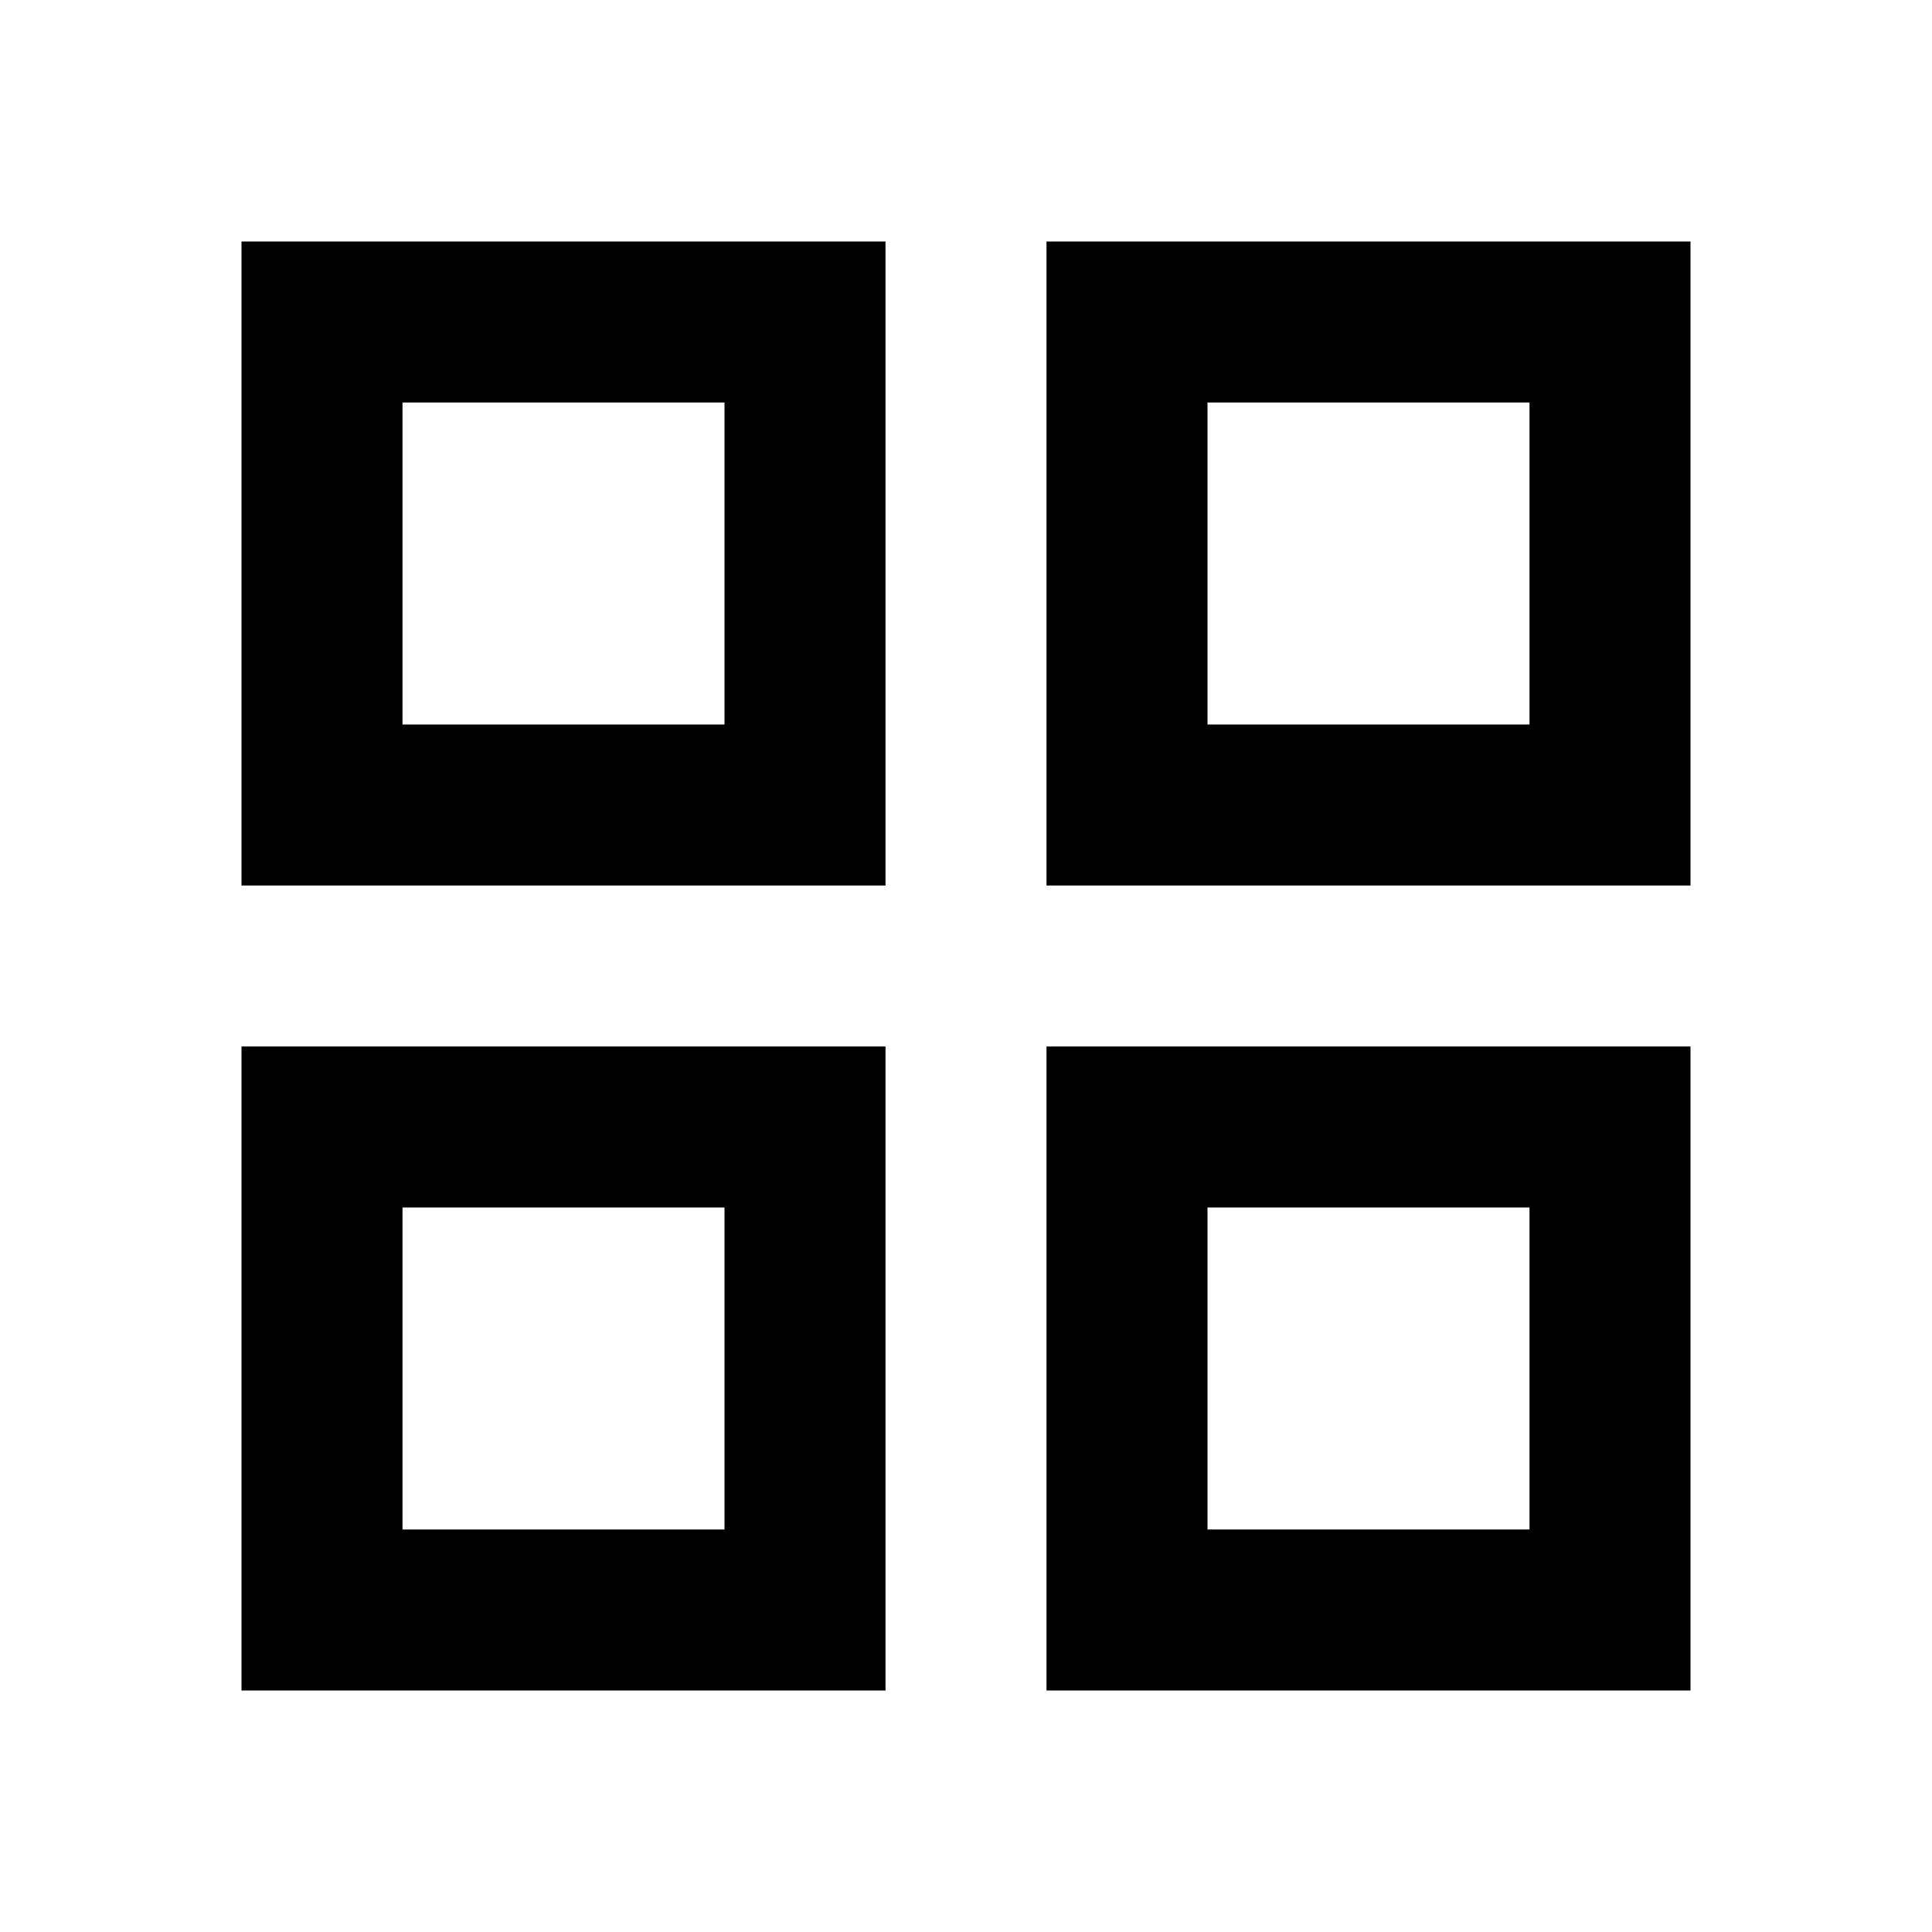
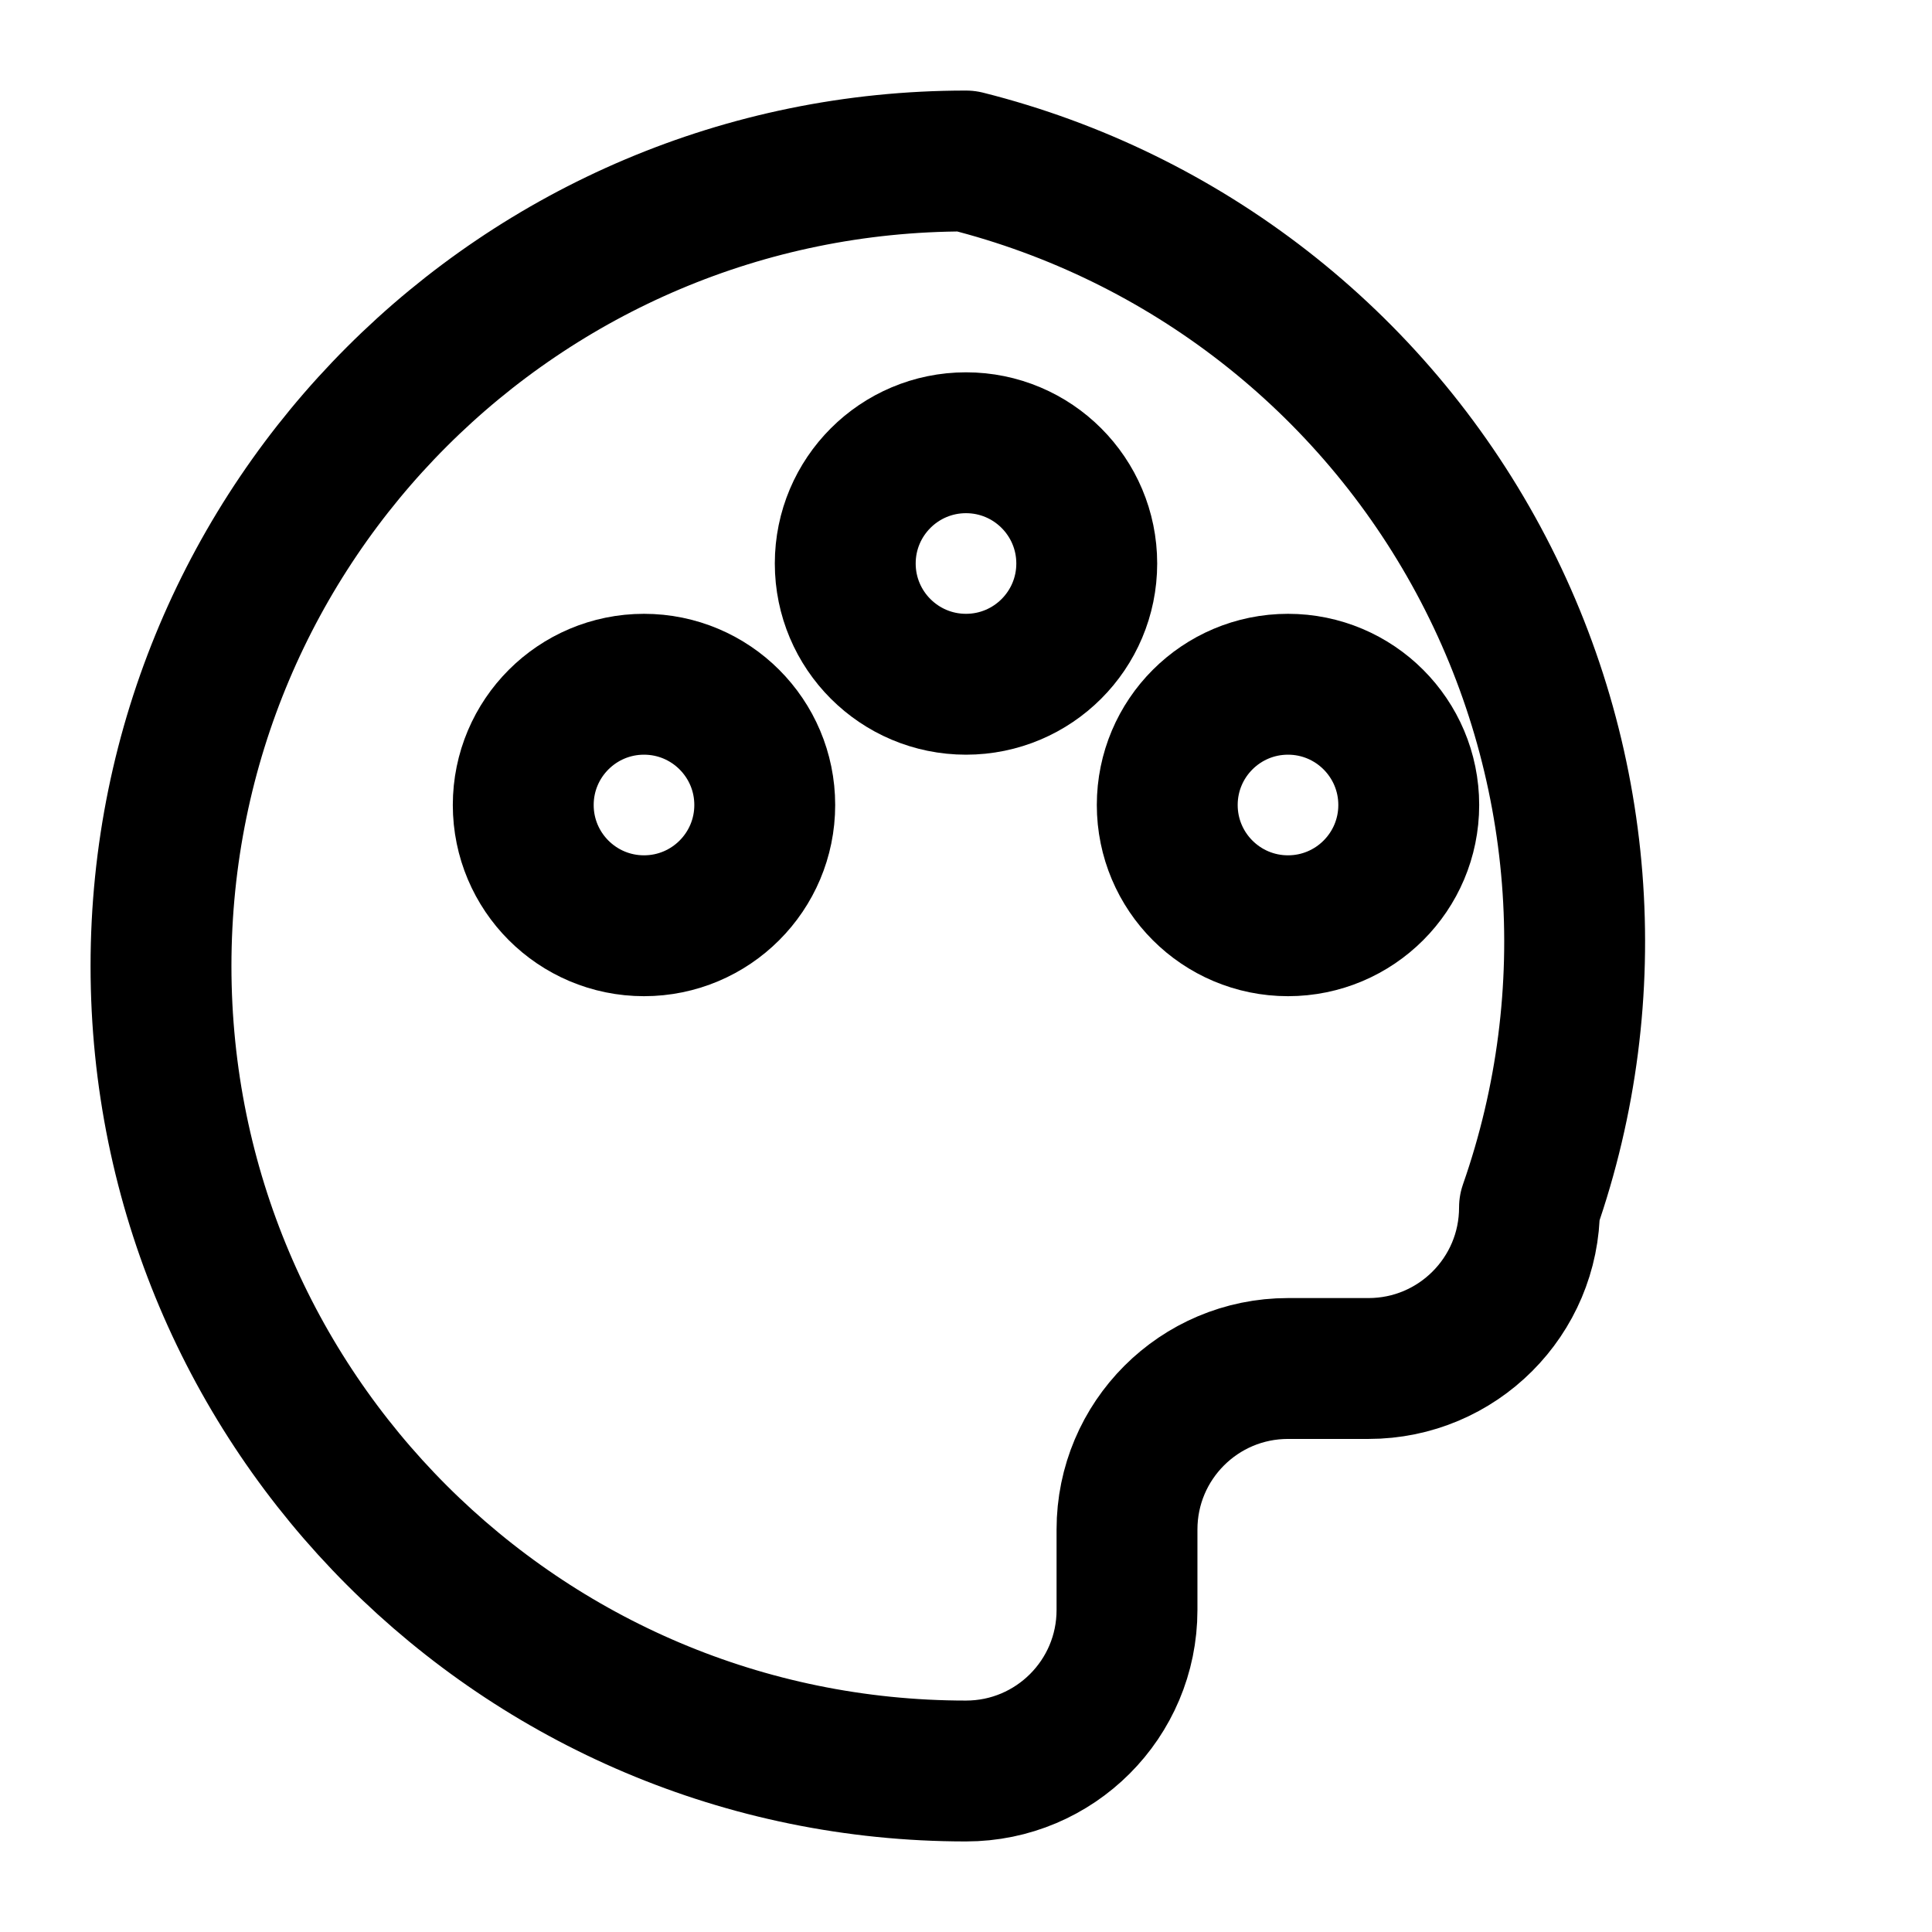
- <svg xmlns="http://www.w3.org/2000/svg" id="styling" width="24" height="24" viewBox="0 0 24 24" fill="none">
-   <path d="M3 3H11V11H3V3ZM3 13H11V21H3V13ZM13 3H21V11H13V3ZM13 13H21V21H13V13ZM15 5V9H19V5H15ZM15 15V19H19V15H15ZM5 5V9H9V5H5ZM5 15V19H9V15H5Z" fill="currentColor" />
+ <svg xmlns="http://www.w3.org/2000/svg" id="styling" viewBox="0 0 24 24" fill="none" stroke="currentColor" stroke-width="1.75" stroke-linecap="round" stroke-linejoin="round">
+   <path d="M12 2a10 10 0 0 0 0 20 2 2 0 0 0 2-2v-1a2 2 0 0 1 2-2h1a2 2 0 0 0 2-2 10 10 0 0 0-7-13Z" />
+   <circle cx="8" cy="10" r="1.5" />
+   <circle cx="12" cy="7" r="1.5" />
+   <circle cx="16" cy="10" r="1.5" />
</svg>
